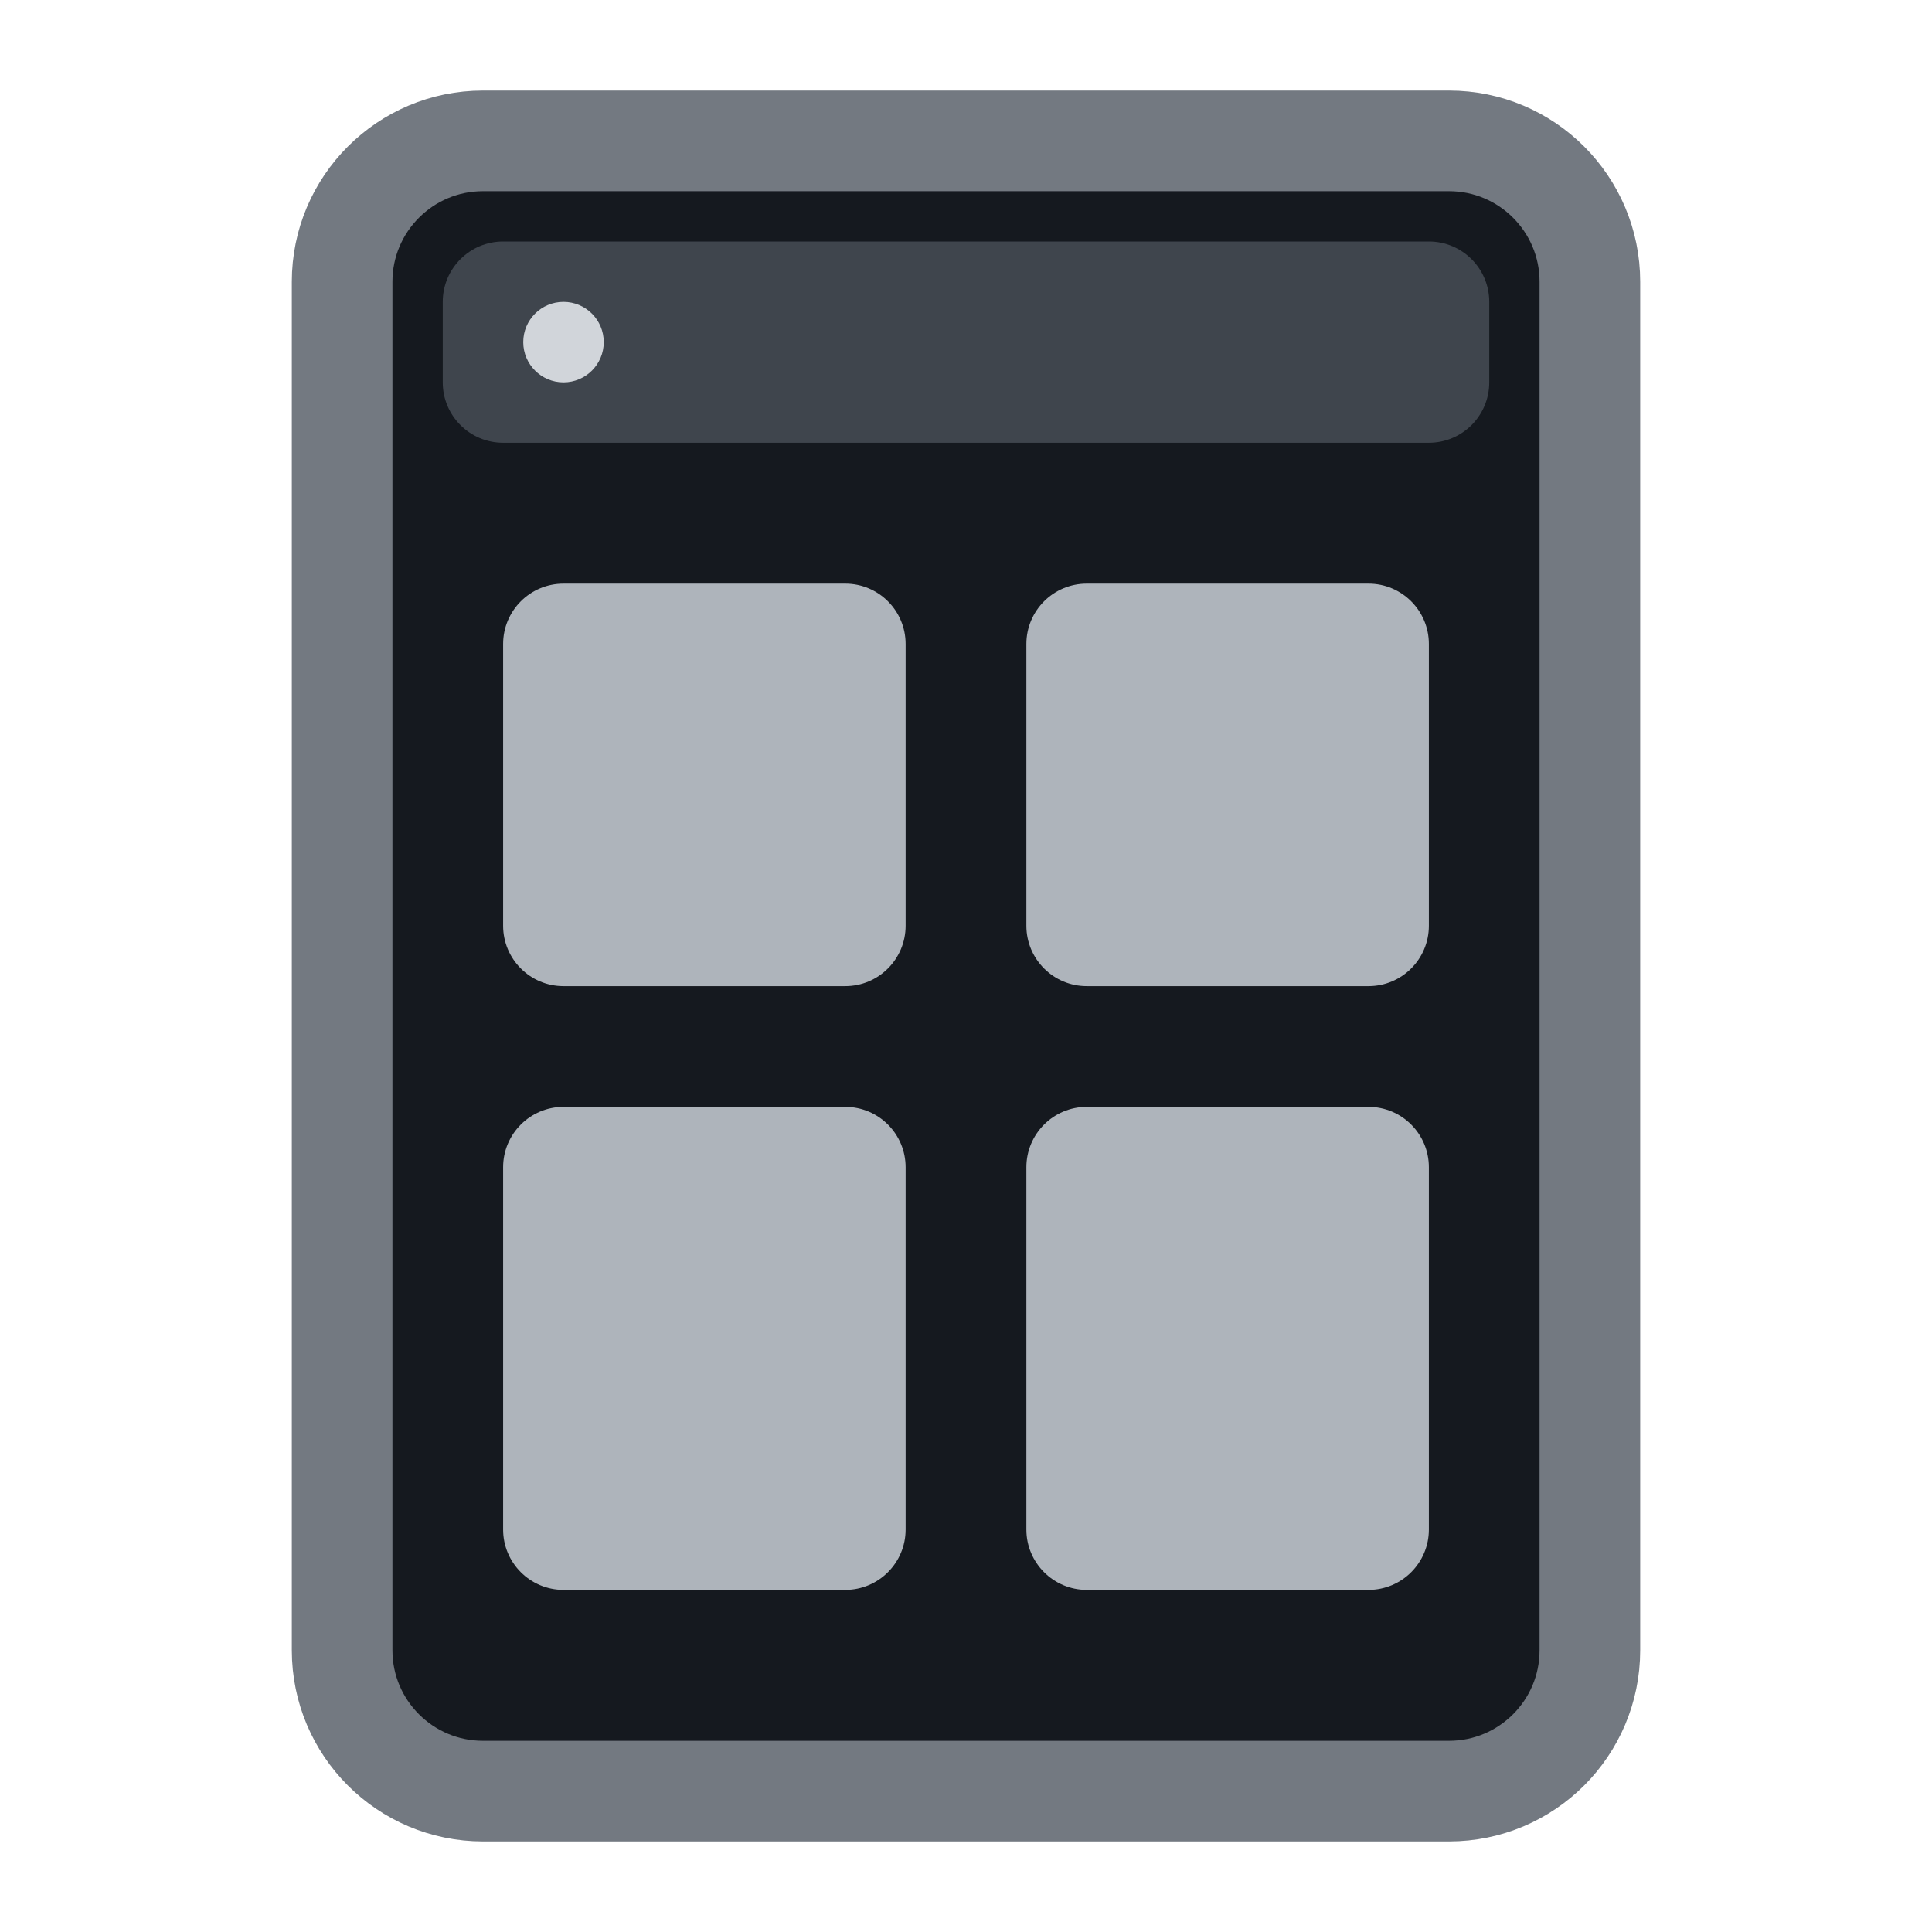
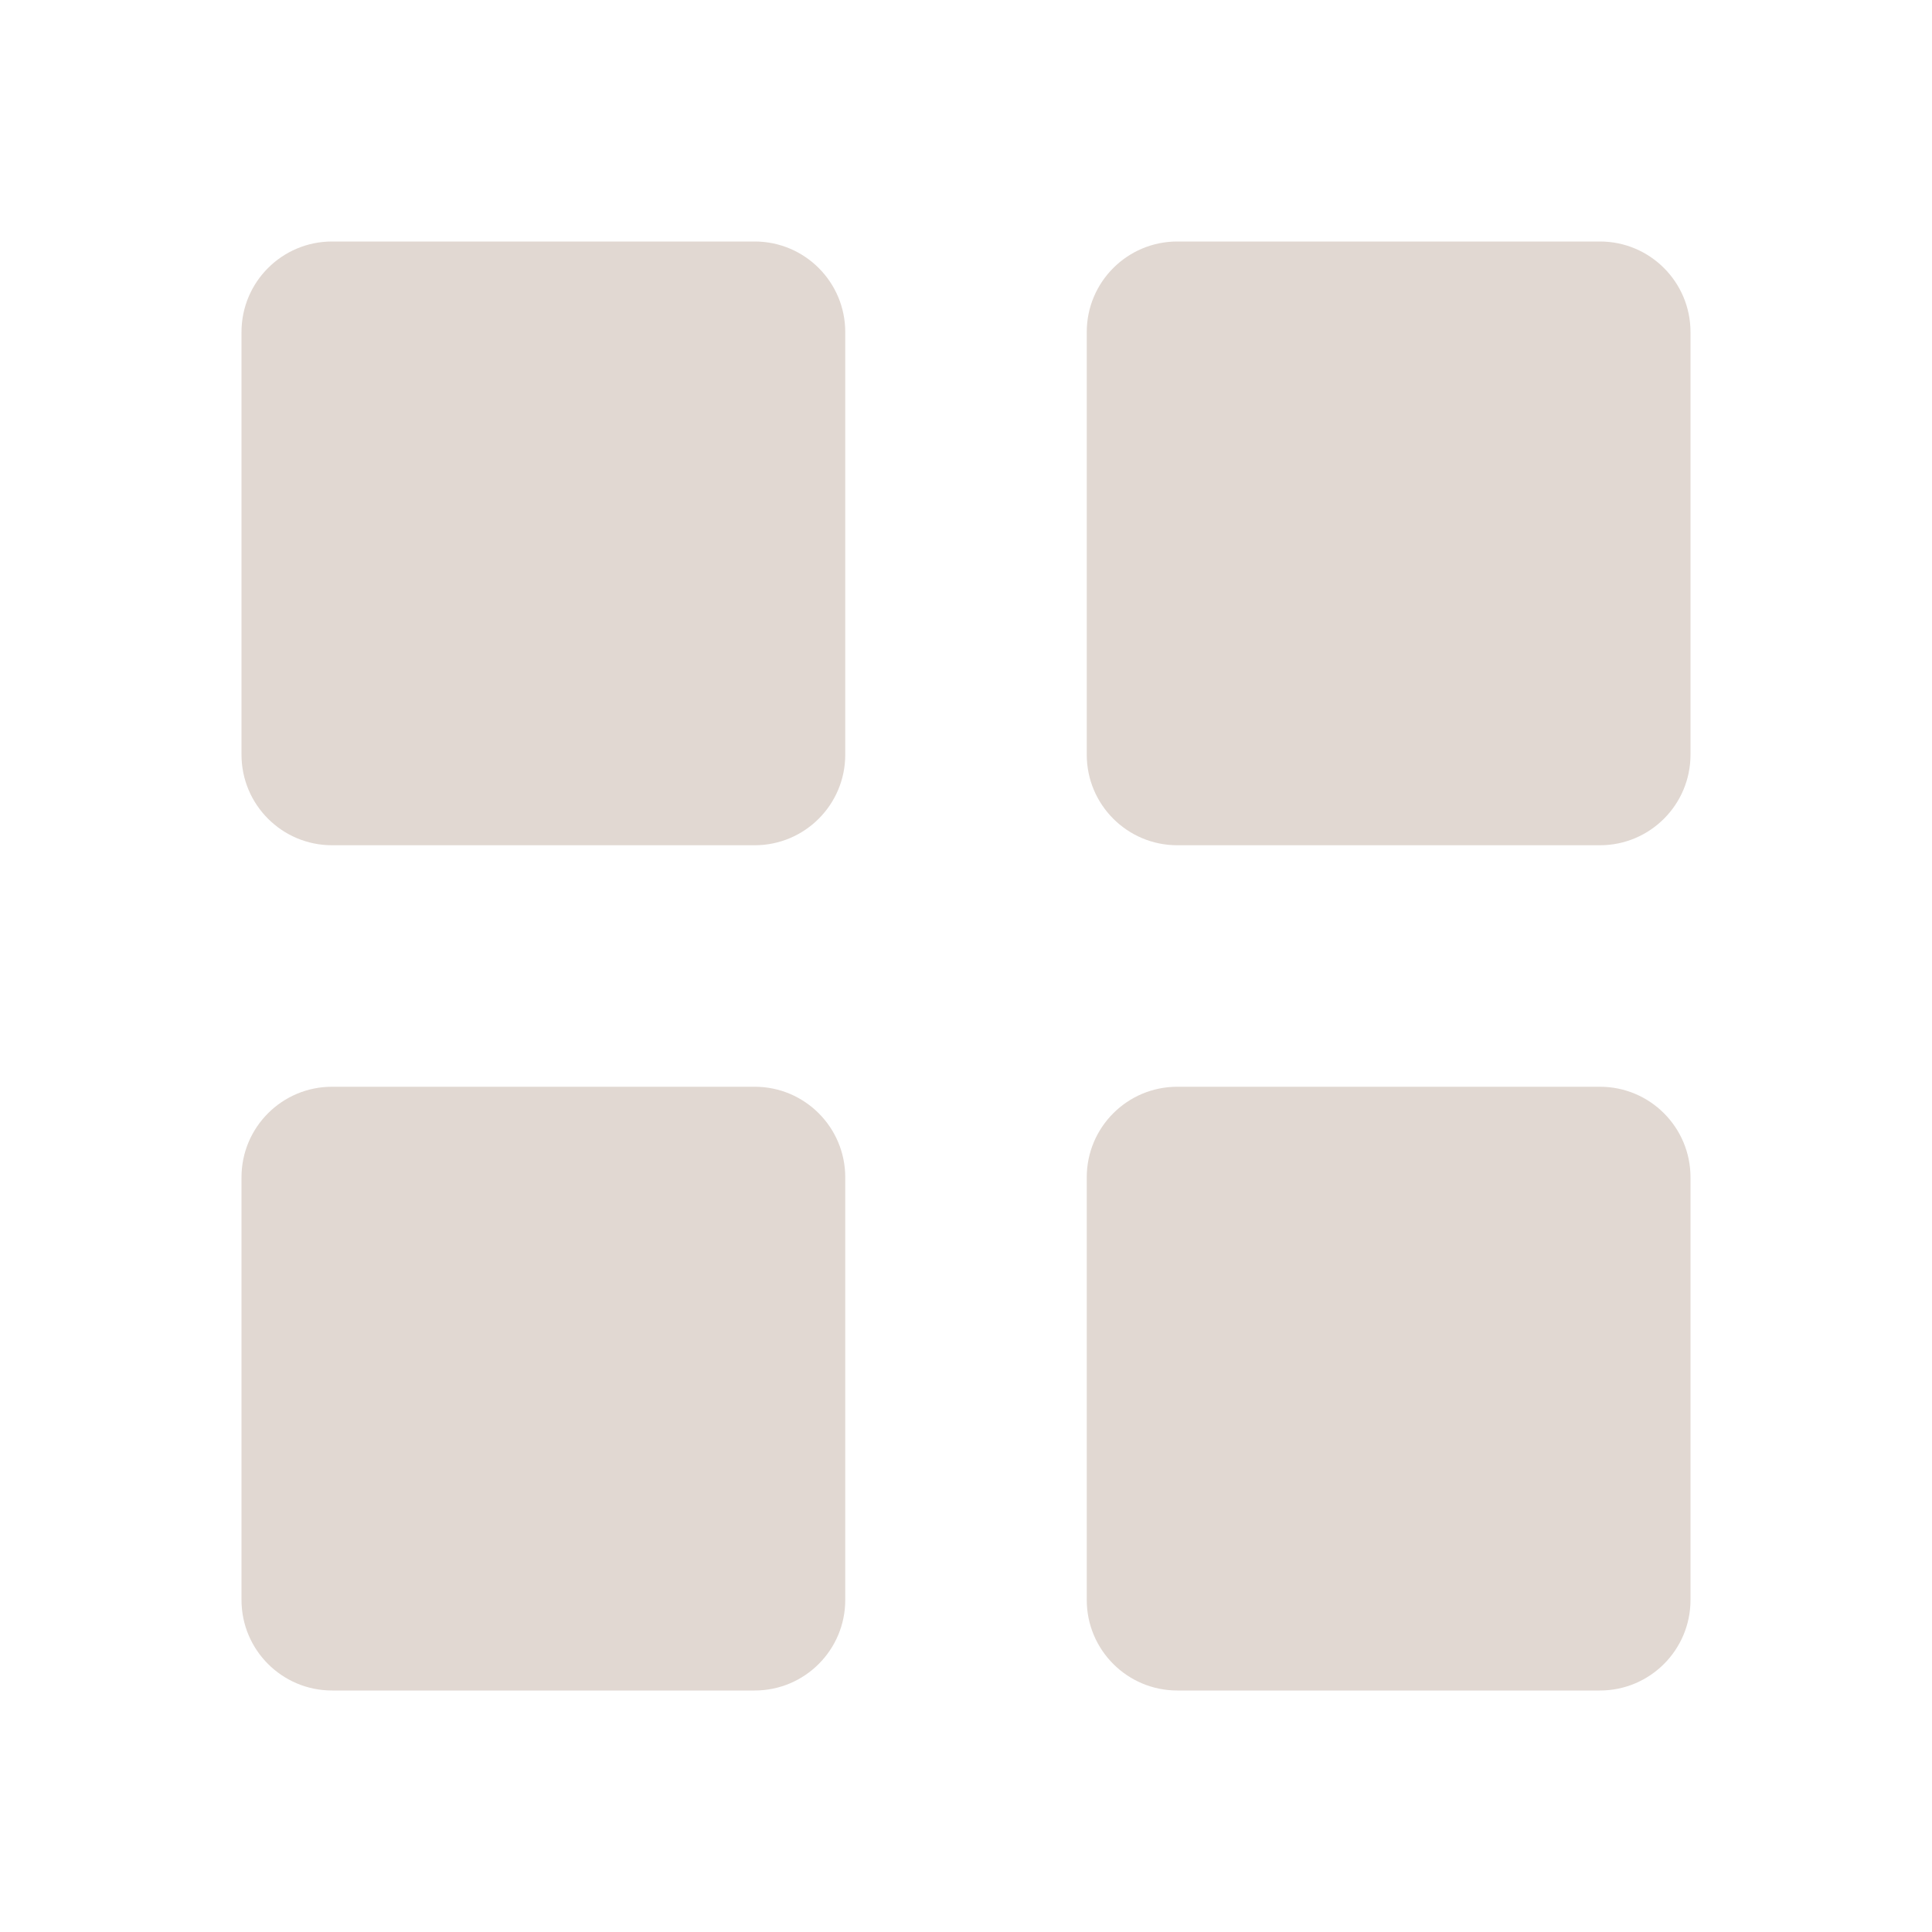
- <svg xmlns="http://www.w3.org/2000/svg" width="96" height="96" viewBox="0 0 96 96" role="img" aria-label="My Fancy Fences logo">
-   <rect x="17" y="7" width="62" height="82" rx="7" fill="#15191f" stroke="#737981" stroke-width="5" />
-   <rect x="22" y="12" width="52" height="10" rx="3" fill="#3f454d" />
-   <circle cx="28" cy="17" r="2" fill="#d1d5da" />
-   <rect x="25" y="29" width="20" height="20" rx="3" fill="#aeb4bb" />
-   <rect x="51" y="29" width="20" height="20" rx="3" fill="#aeb4bb" />
-   <rect x="25" y="55" width="20" height="24" rx="3" fill="#aeb4bb" />
-   <rect x="51" y="55" width="20" height="24" rx="3" fill="#aeb4bb" />
+ <svg xmlns="http://www.w3.org/2000/svg" width="96" height="96" viewBox="0 0 32 32" role="img" aria-label="My Fancy Fences logo">
+   <g fill="#E1D8D2">
+     <rect x="4" y="4" width="10" height="10" rx="1.5" />
+     <rect x="18" y="4" width="10" height="10" rx="1.5" />
+     <rect x="4" y="18" width="10" height="10" rx="1.5" />
+     <rect x="18" y="18" width="10" height="10" rx="1.5" />
+   </g>
</svg>
